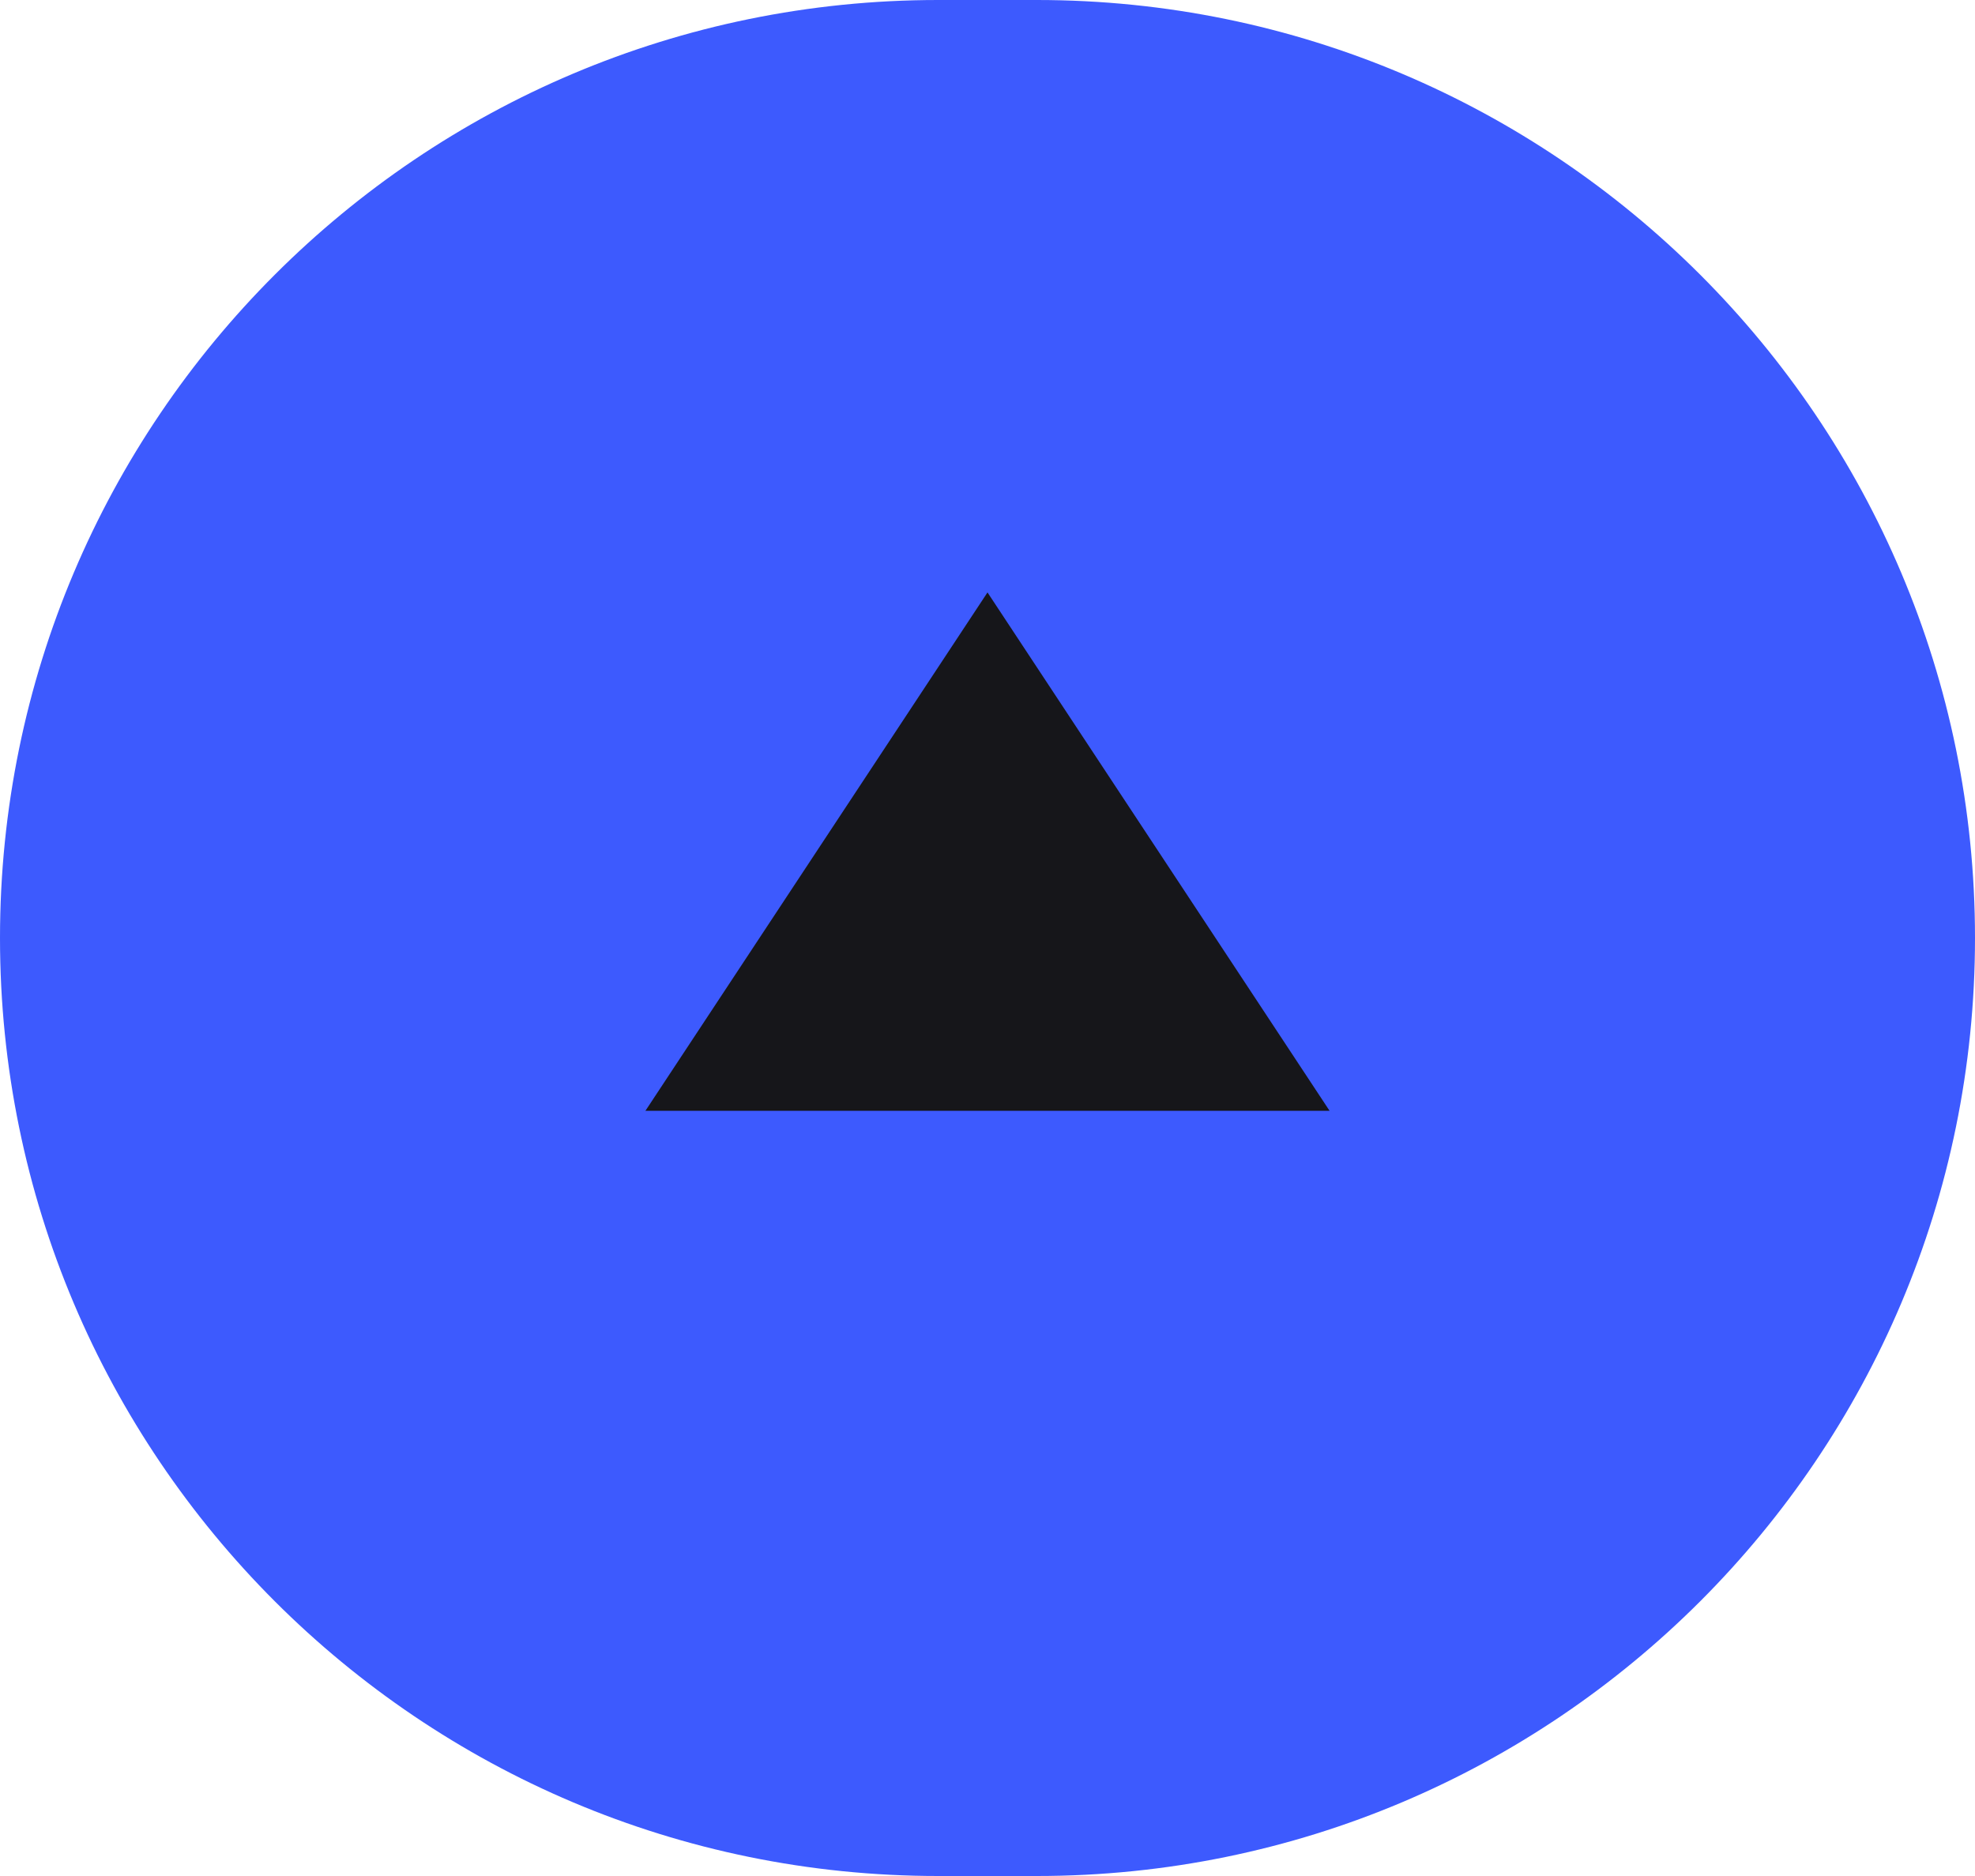
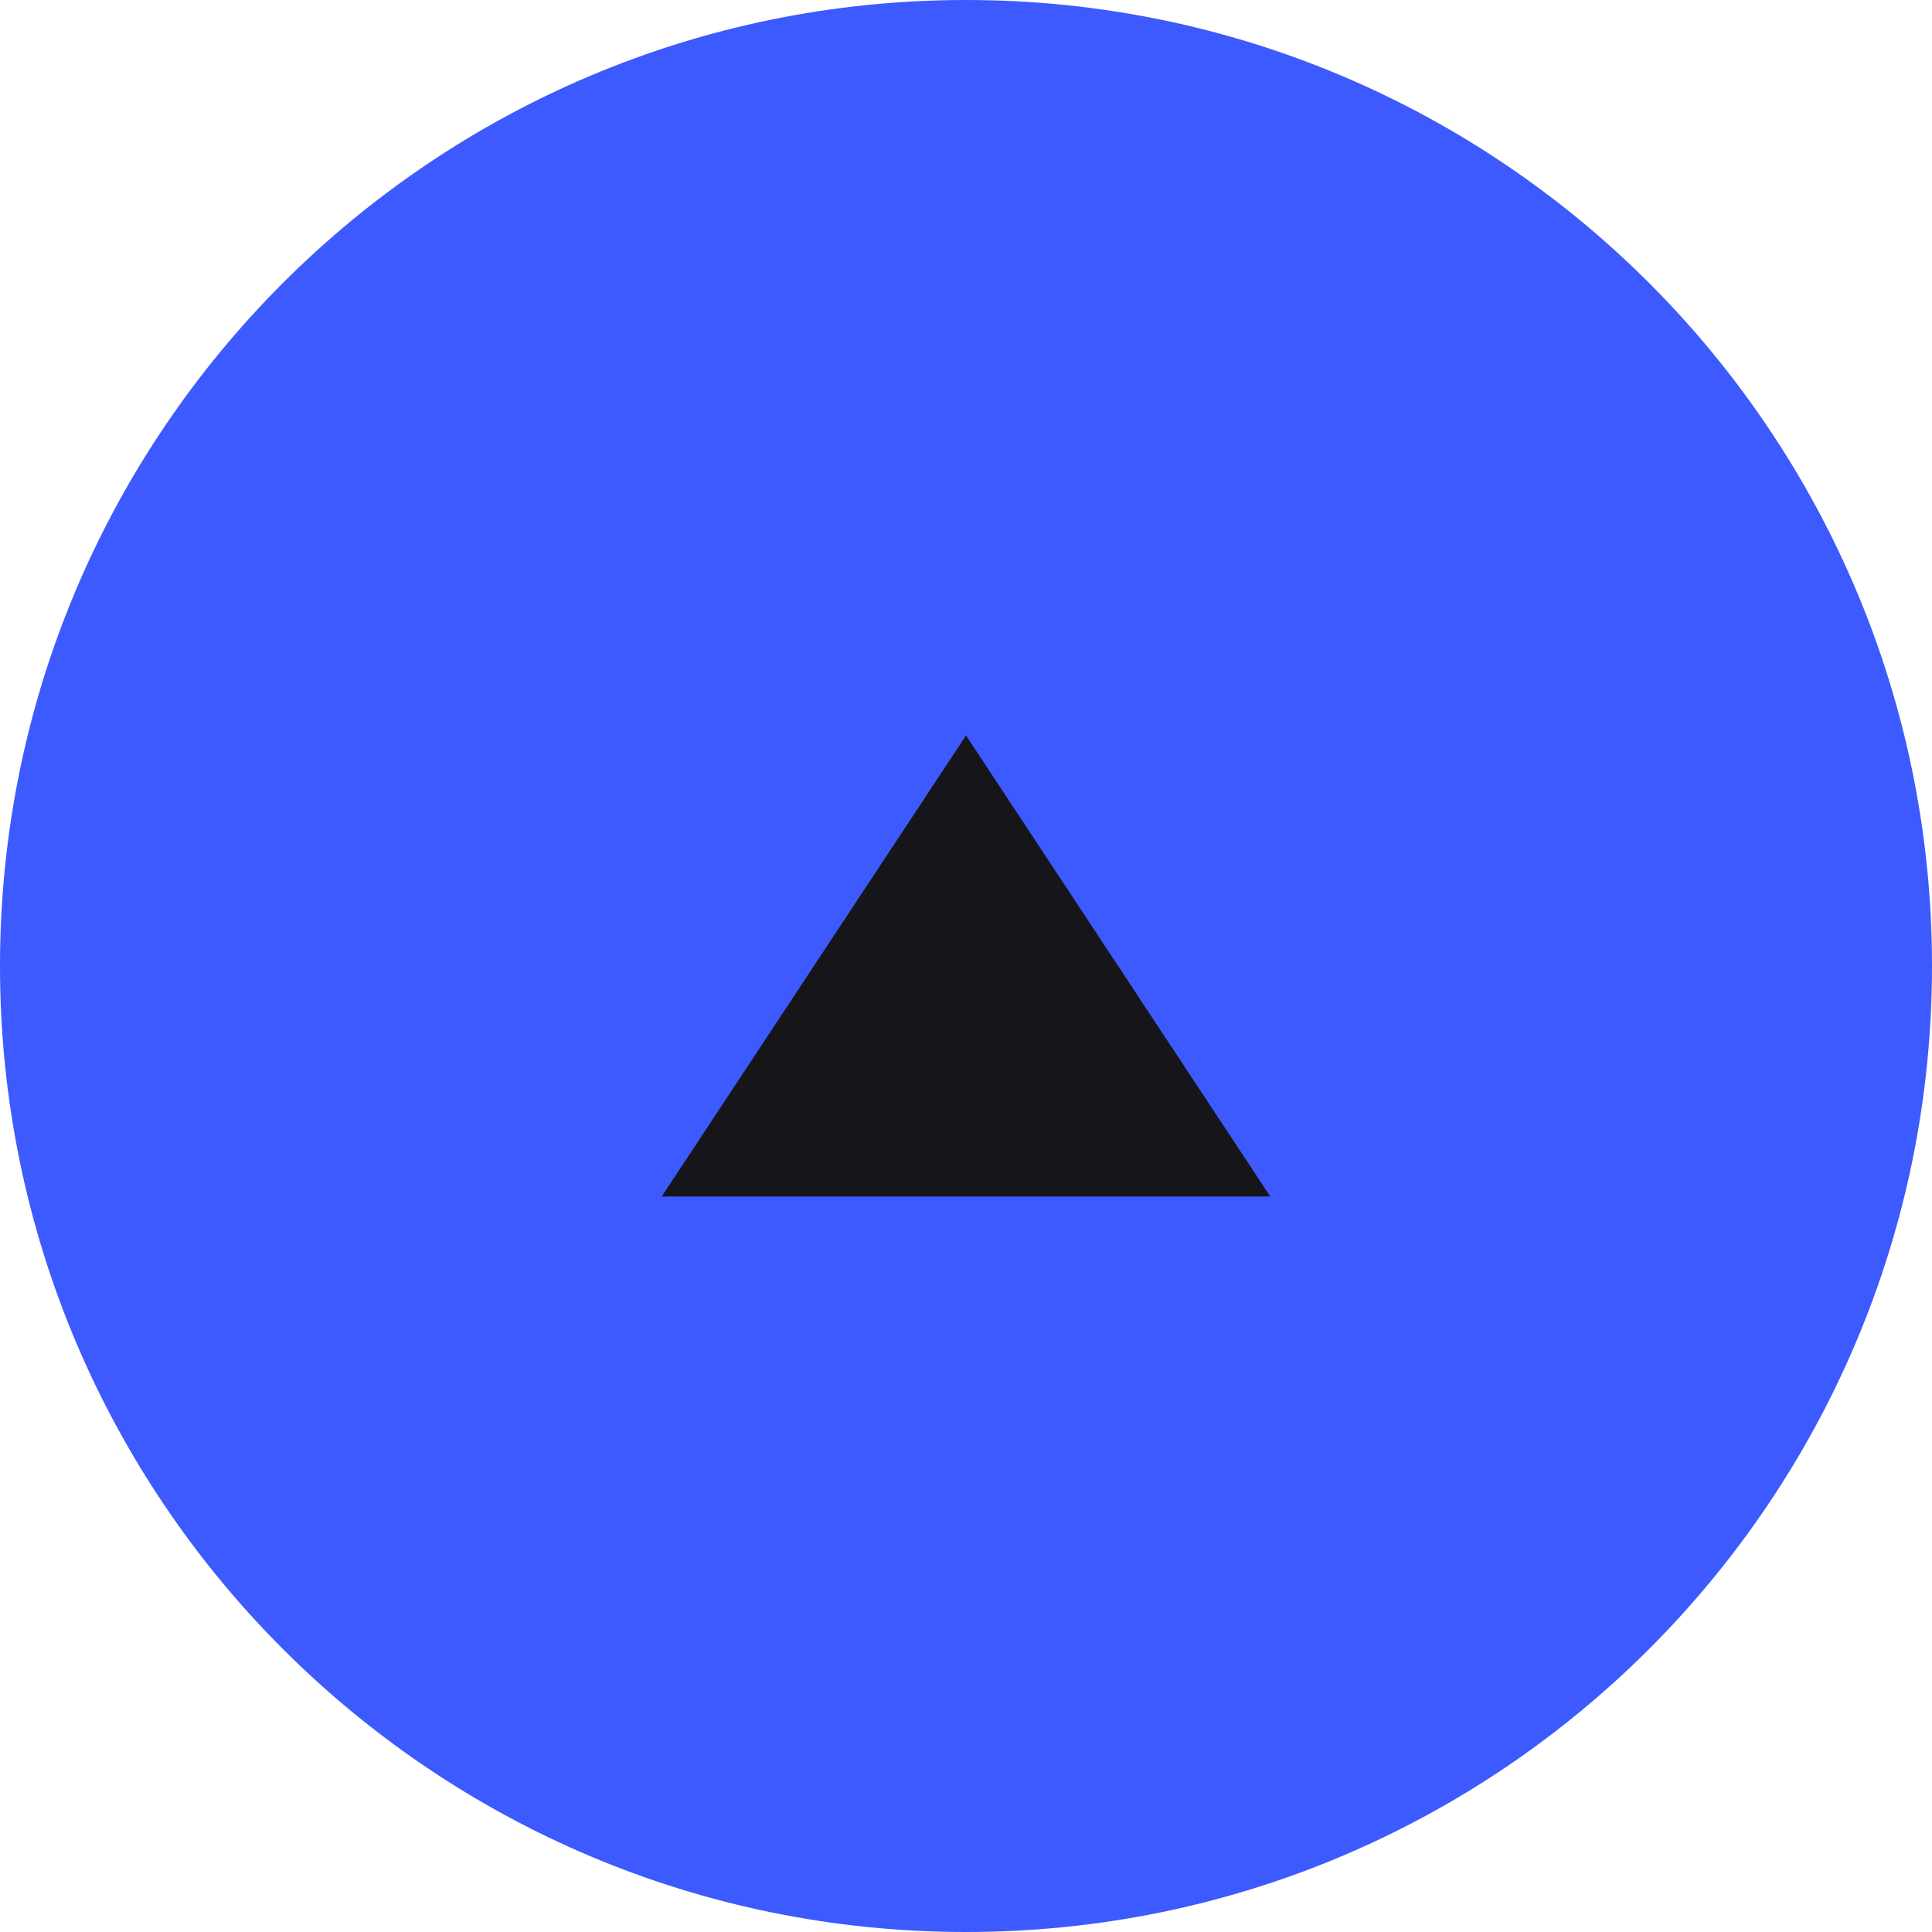
- <svg xmlns="http://www.w3.org/2000/svg" preserveAspectRatio="none" overflow="visible" style="display: block;" width="40" height="38" viewBox="0 0 40 38" fill="none">
-   <g id="Enviar">
-     <rect width="40" height="38" rx="19" fill="#3D5AFE" />
-     <path id="Polygon" d="M20 12L26.928 22.5H13.072L20 12Z" fill="#16161A" />
-   </g>
+ <svg xmlns="http://www.w3.org/2000/svg" width="44" height="44" viewBox="0 0 44 44" fill="none">
+   <circle cx="22" cy="22" r="22" fill="#3D5AFE" />
+   <path d="M22 16.75L28.93 27.25H15.07L22 16.75Z" fill="#16161A" />
</svg>
